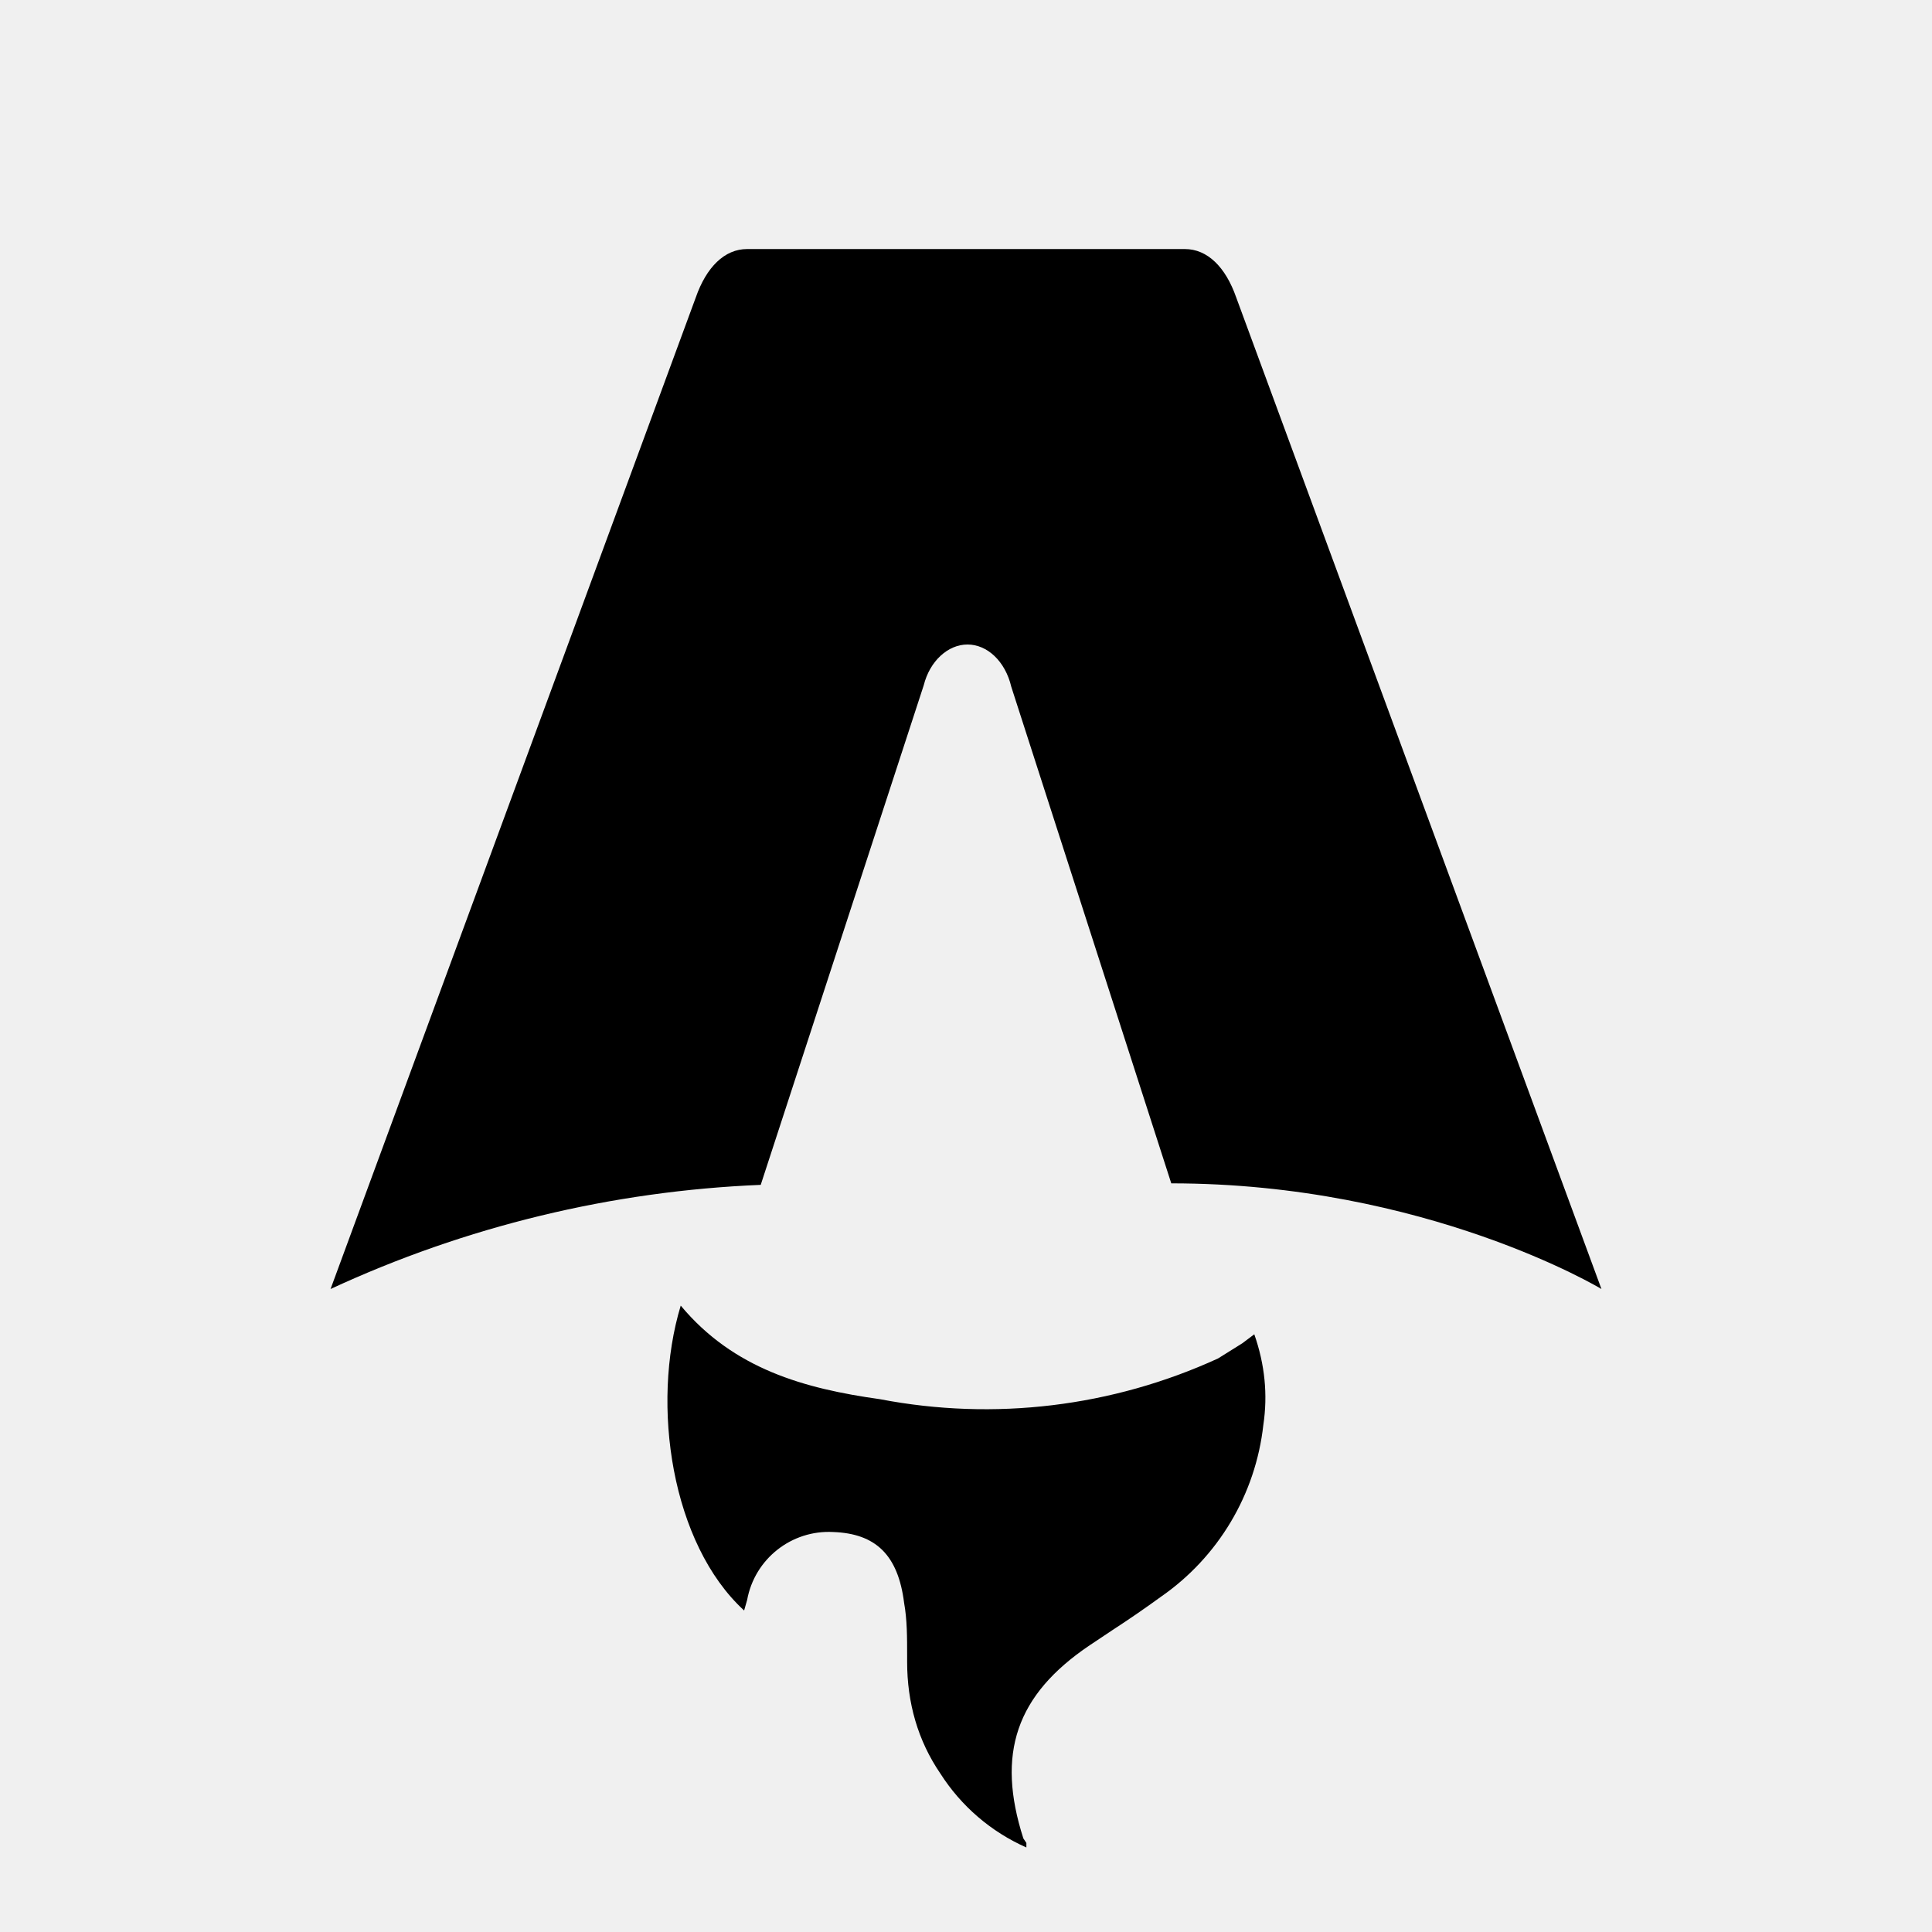
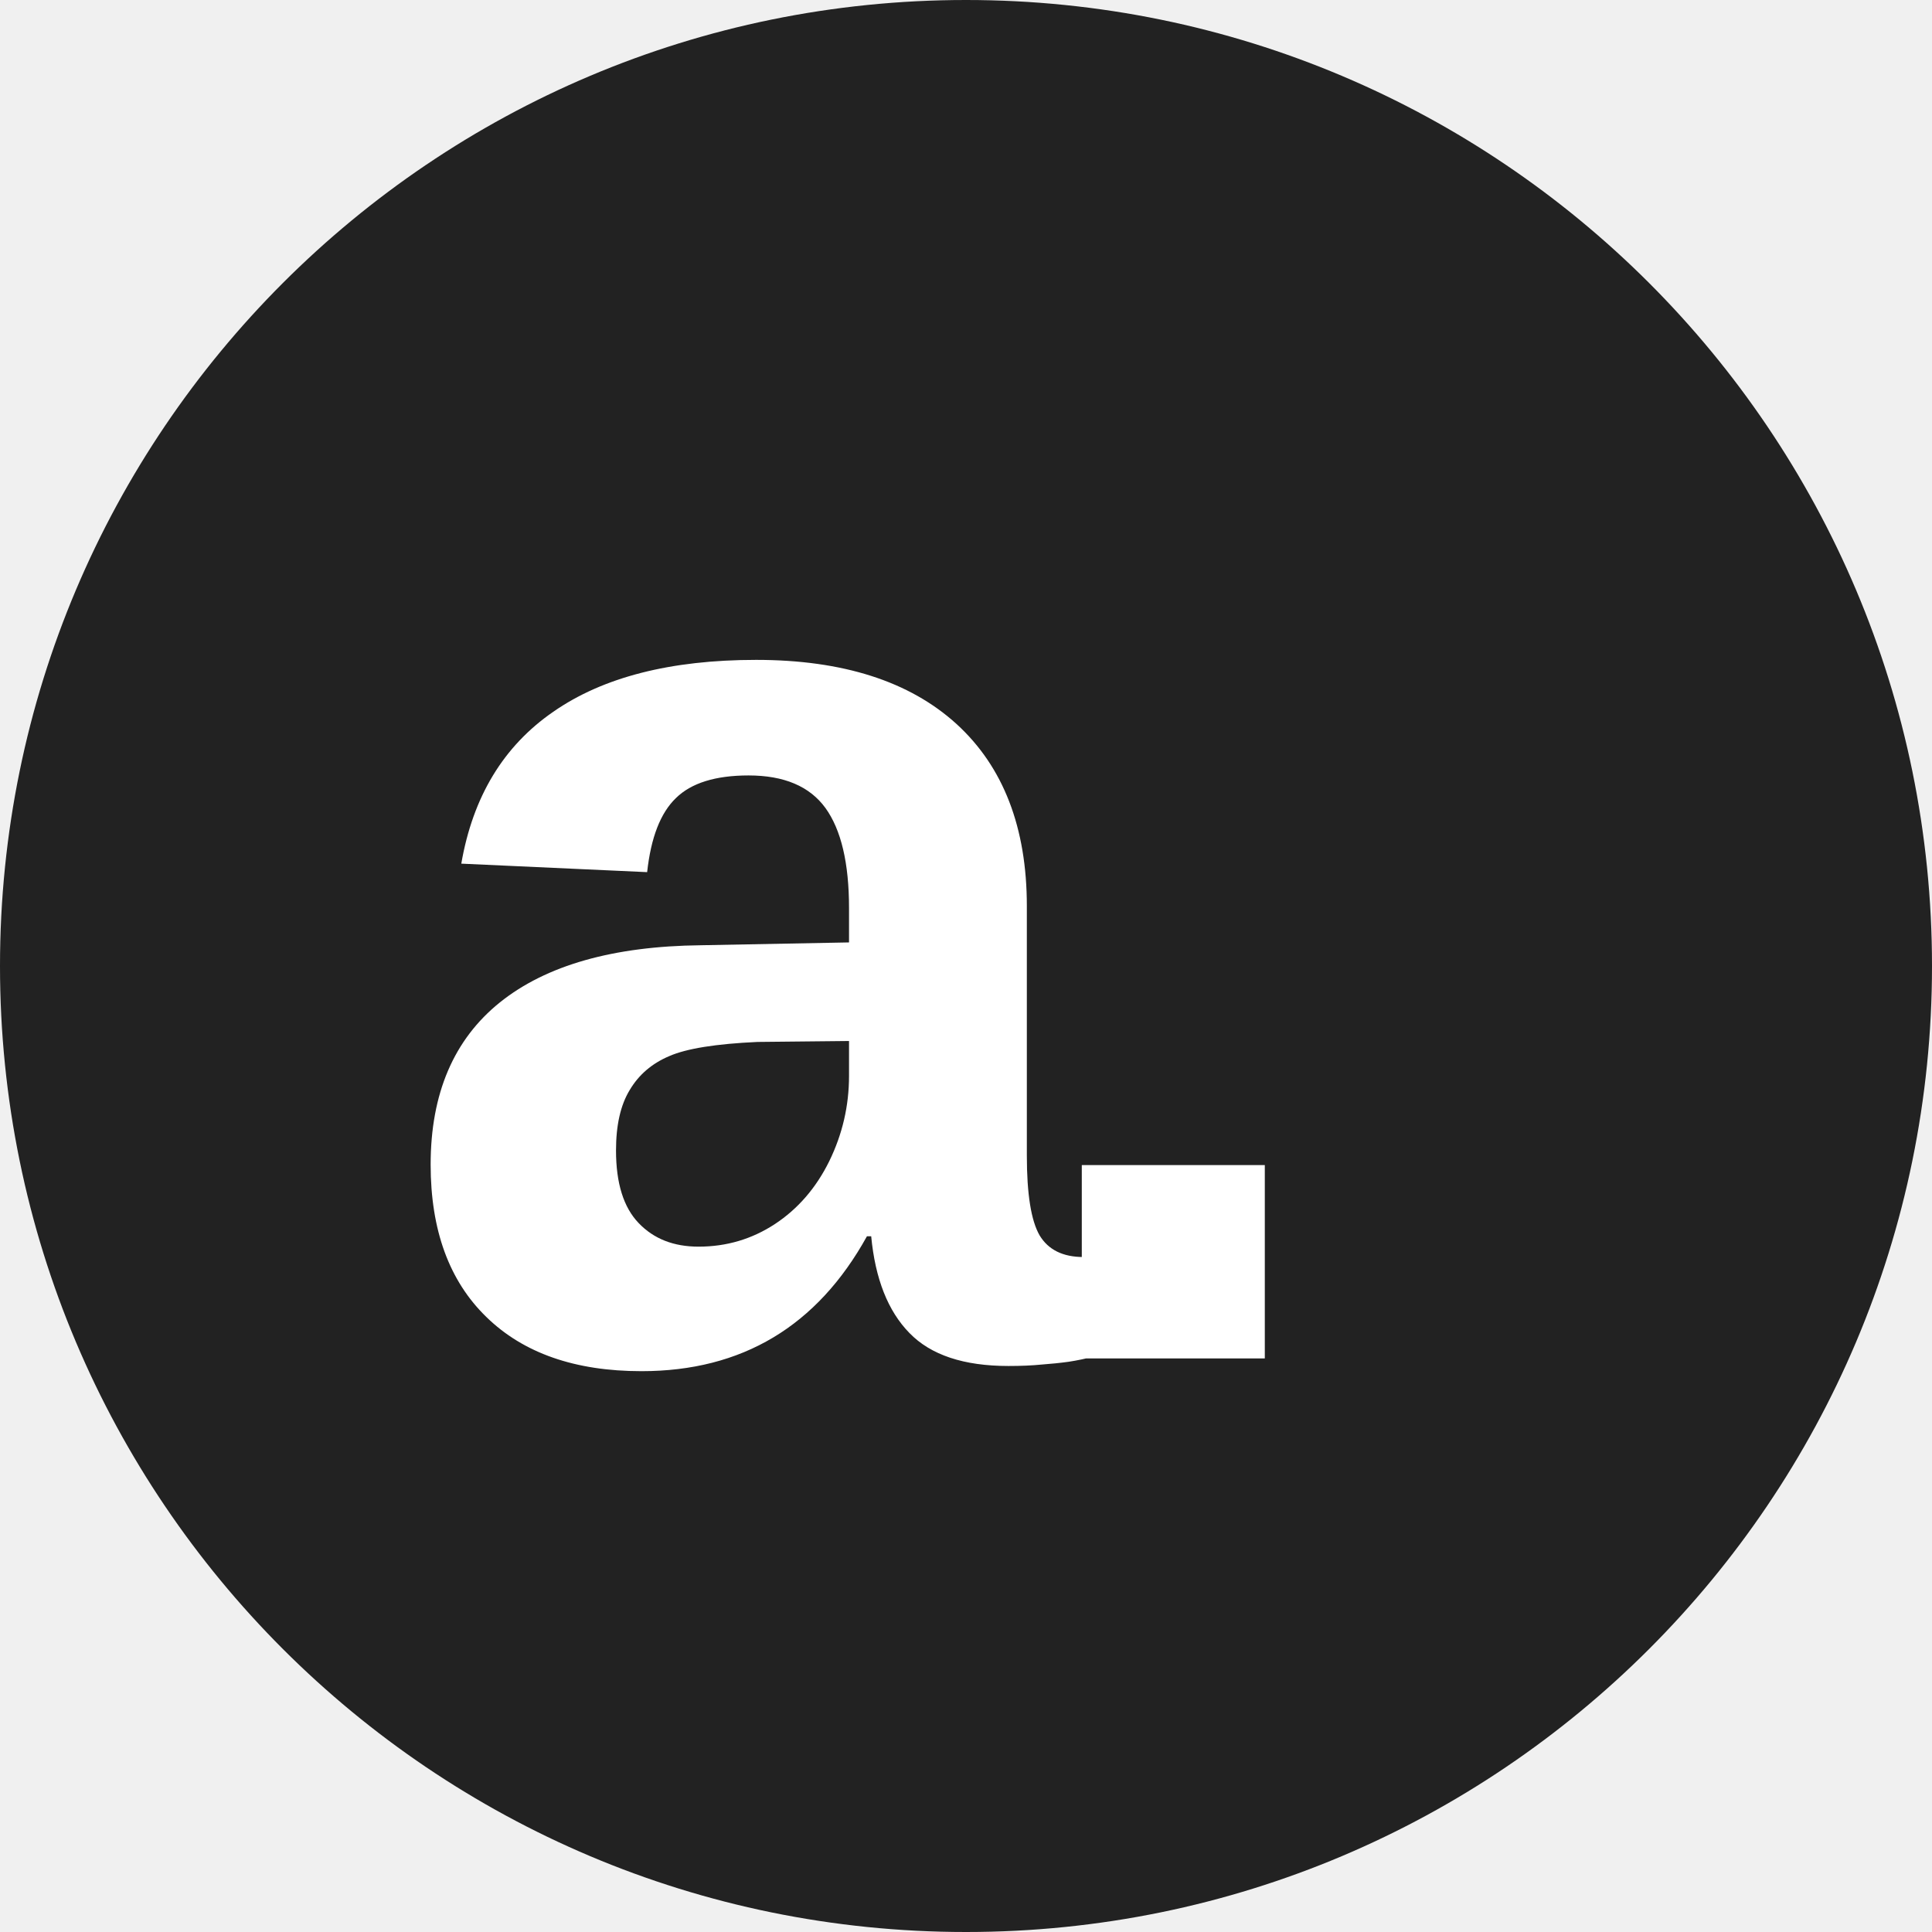
- <svg xmlns="http://www.w3.org/2000/svg" fill="none" viewBox="0 0 128 128">
-   <path d="M50.4 78.5a75.1 75.1 0 0 0-28.5 6.9l24.2-65.7c.7-2 1.9-3.2 3.4-3.2h29c1.5 0 2.7 1.2 3.4 3.2l24.2 65.7s-11.6-7-28.5-7L67 45.5c-.4-1.7-1.6-2.8-2.9-2.8-1.3 0-2.5 1.1-2.9 2.7L50.4 78.5Zm-1.1 28.2Zm-4.2-20.2c-2 6.6-.6 15.8 4.2 20.2a17.5 17.5 0 0 1 .2-.7 5.5 5.5 0 0 1 5.7-4.5c2.8.1 4.3 1.5 4.7 4.7.2 1.1.2 2.3.2 3.5v.4c0 2.7.7 5.2 2.2 7.4a13 13 0 0 0 5.7 4.9v-.3l-.2-.3c-1.8-5.6-.5-9.5 4.4-12.8l1.5-1a73 73 0 0 0 3.2-2.2 16 16 0 0 0 6.8-11.4c.3-2 .1-4-.6-6l-.8.6-1.6 1a37 37 0 0 1-22.4 2.7c-5-.7-9.7-2-13.2-6.2Z" />
-   <style>
-         path { fill: #000; }
-         @media (prefers-color-scheme: dark) {
-             path { fill: #FFF; }
-         }
-     </style>
+ <svg xmlns="http://www.w3.org/2000/svg" viewBox="0 0 64 64">
+   <rect width="64" height="64" rx="32" fill="#222" />
+   <text x="13" y="45" fill="#fff" font-family="Arial,sans-serif" font-weight="700" font-size="43" letter-spacing="-4">a.</text>
</svg>
